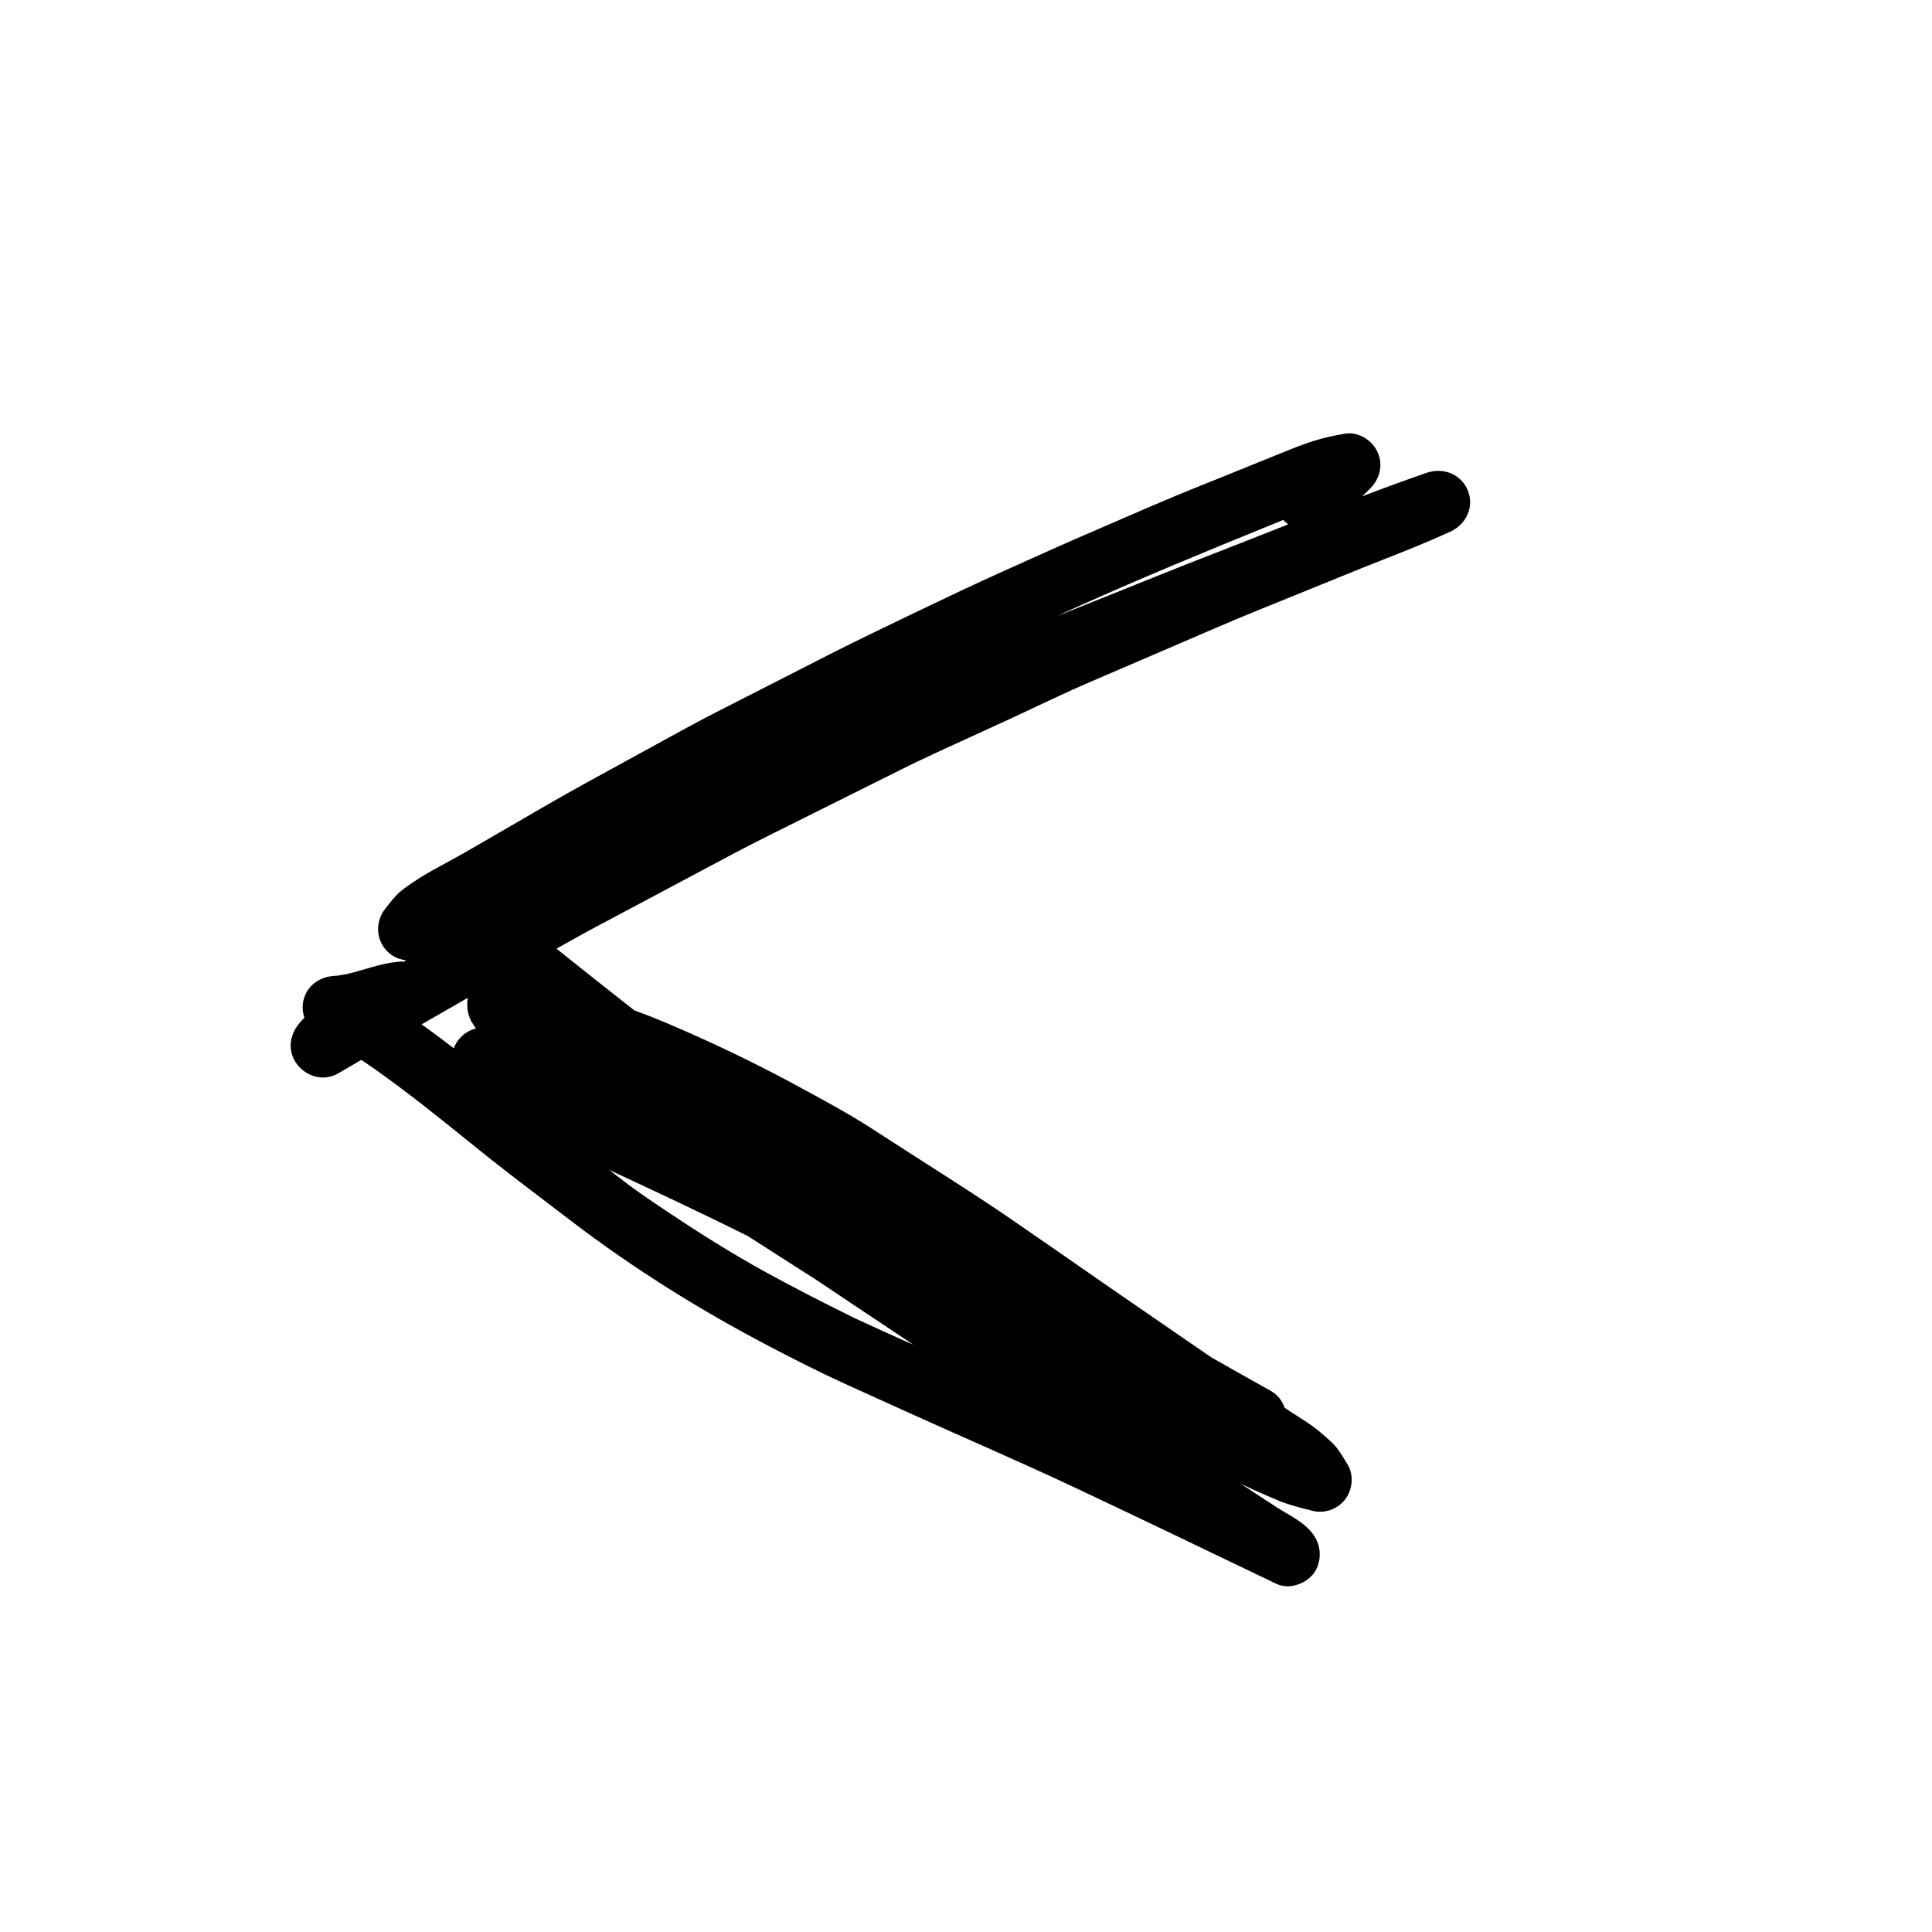
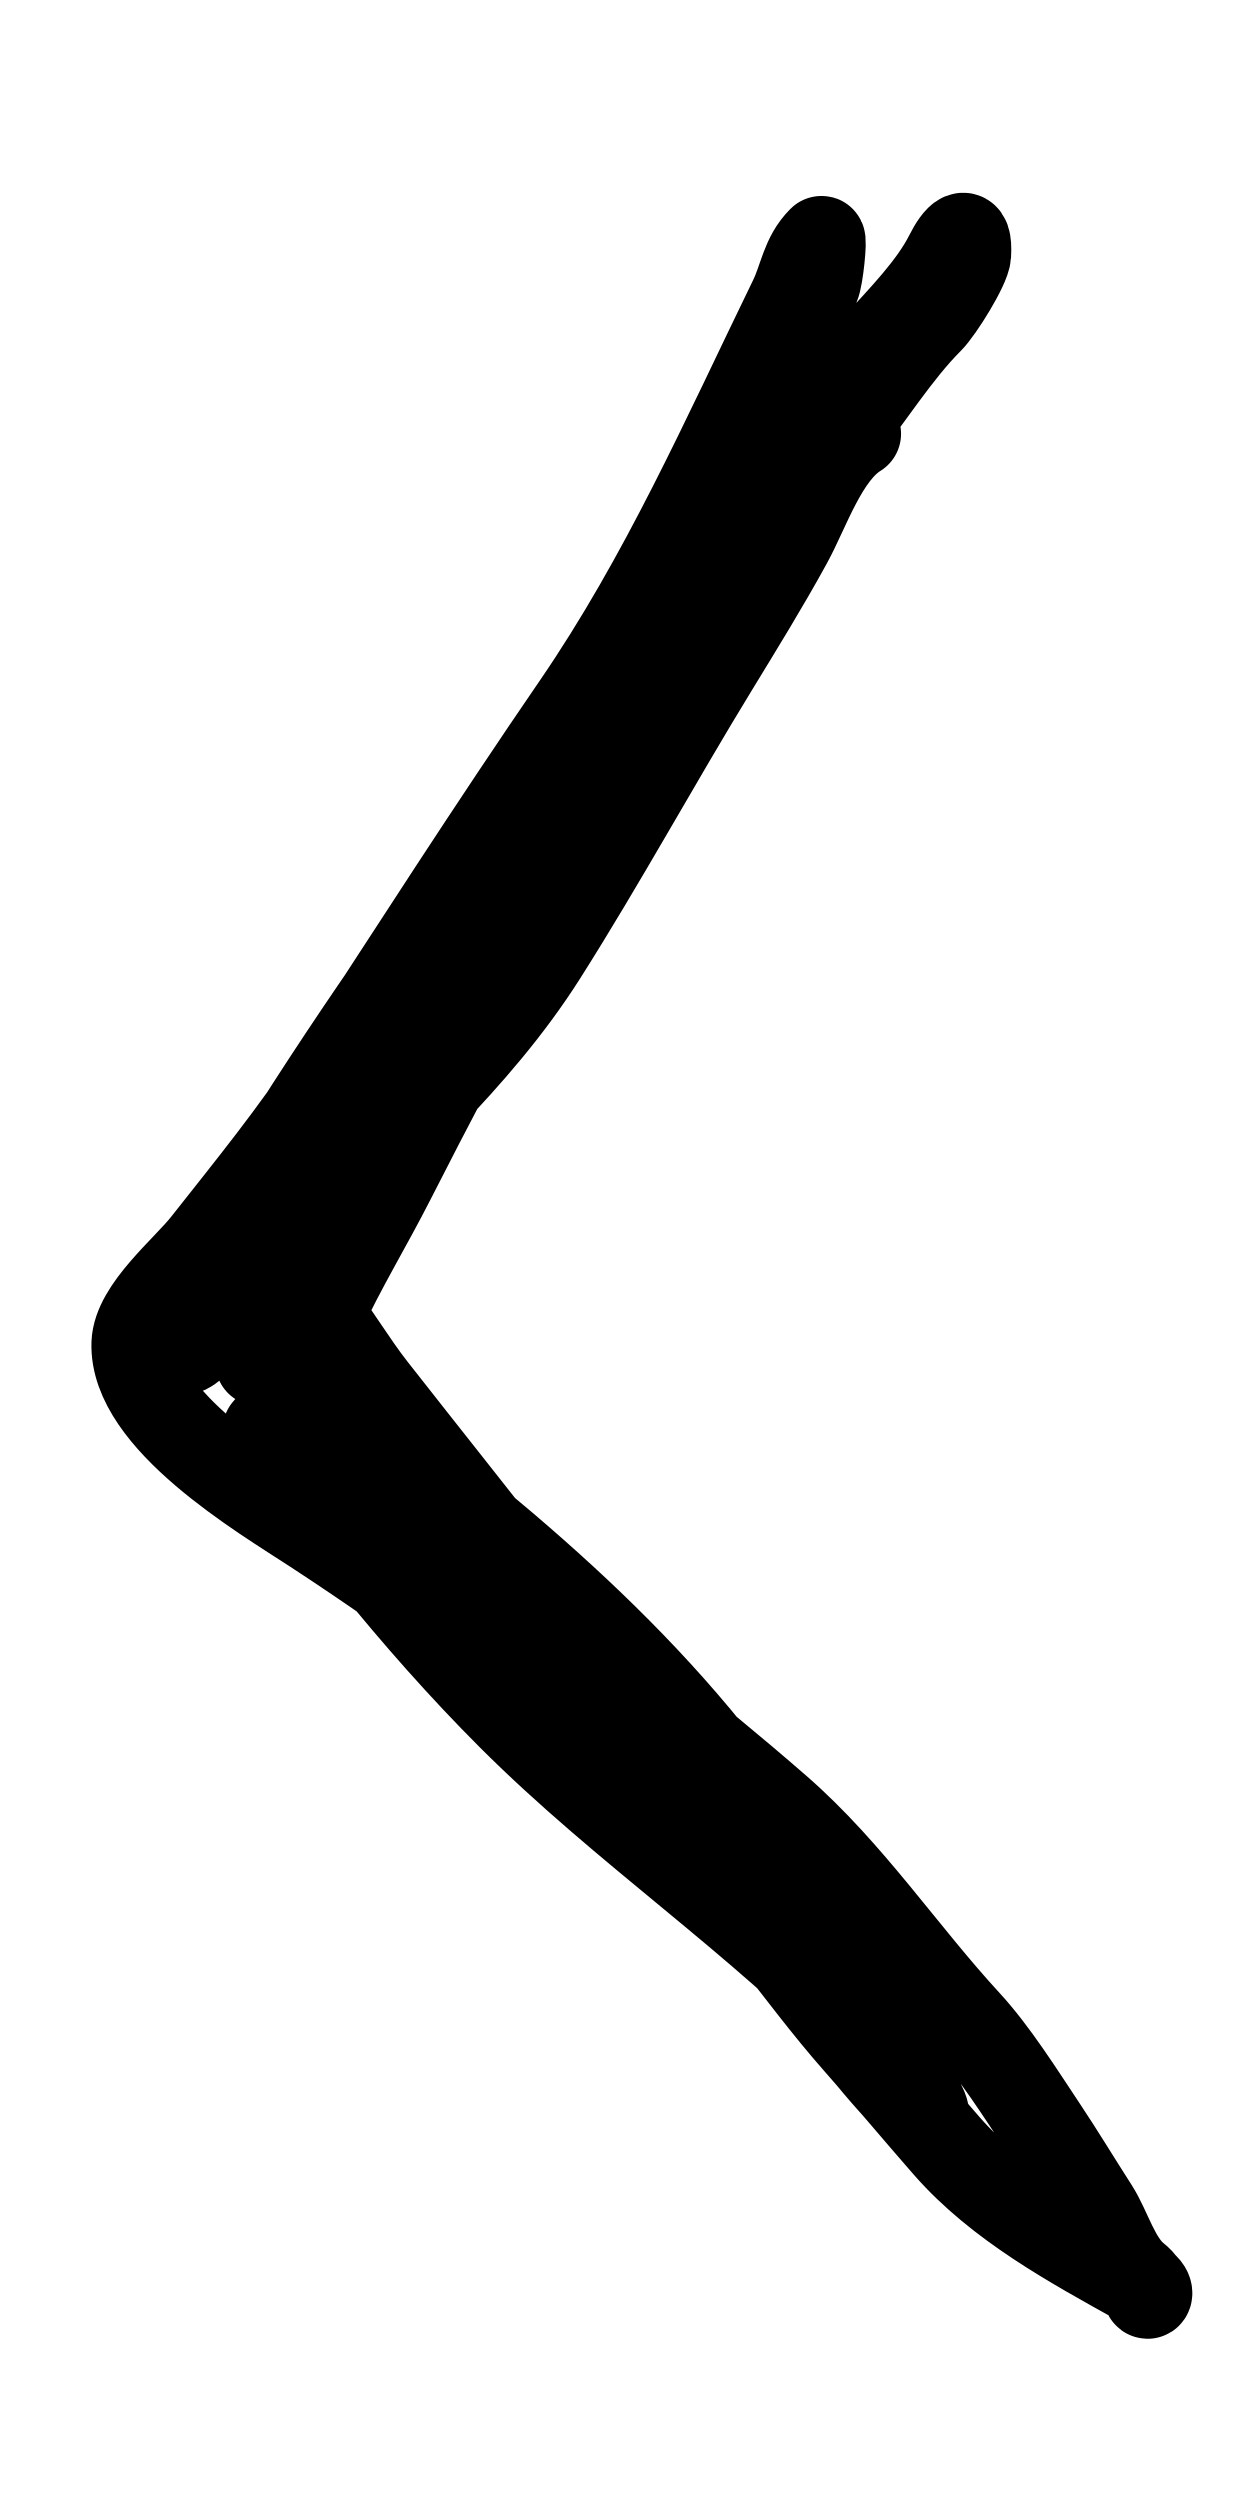
- <svg xmlns="http://www.w3.org/2000/svg" width="74" height="74" viewBox="0 0 74 74" fill="none">
-   <path d="M50.305 58.781C49.958 58.295 49.382 58.042 48.896 57.729C48.608 57.54 48.323 57.359 48.042 57.173C47.87 57.058 47.693 56.94 47.511 56.827C47.679 56.908 47.85 56.983 48.012 57.06C48.339 57.209 48.675 57.356 49.008 57.493C49.408 57.653 49.833 57.755 50.255 57.864C50.715 57.987 51.227 57.815 51.518 57.436C51.808 57.057 51.865 56.504 51.613 56.088C51.478 55.868 51.356 55.654 51.195 55.451C51.041 55.251 50.844 55.097 50.66 54.935C50.268 54.583 49.798 54.311 49.359 54.026C49.309 53.989 49.259 53.952 49.205 53.921C49.113 53.654 48.928 53.412 48.662 53.267C47.905 52.846 47.152 52.419 46.392 51.988C45.103 51.101 43.819 50.217 42.535 49.334C41.347 48.505 40.155 47.682 38.969 46.863C38.029 46.209 37.075 45.594 36.114 44.976C35.179 44.381 34.254 43.784 33.323 43.183C32.442 42.619 31.509 42.119 30.59 41.62C29.37 40.956 28.117 40.336 26.852 39.764C26.045 39.401 25.235 39.044 24.41 38.742C24.377 38.731 24.337 38.716 24.304 38.705C23.304 37.921 22.307 37.132 21.314 36.336C22.008 35.945 22.699 35.559 23.401 35.196C24.946 34.376 26.495 33.55 28.043 32.724C29.003 32.216 29.977 31.739 30.948 31.254C32.286 30.584 33.635 29.912 34.97 29.249C36.25 28.64 37.544 28.064 38.823 27.471C39.811 27.011 40.794 26.532 41.795 26.104C43.378 25.424 44.961 24.745 46.547 24.06C47.615 23.598 48.687 23.171 49.766 22.732C50.551 22.417 51.334 22.092 52.119 21.776C53.273 21.317 54.432 20.877 55.556 20.361C56.161 20.084 56.481 19.405 56.217 18.776C55.95 18.139 55.25 17.893 54.631 18.114C53.807 18.4 52.983 18.7 52.167 19.014C52.284 18.907 52.404 18.794 52.51 18.681C52.851 18.323 52.971 17.814 52.782 17.356C52.581 16.867 52.029 16.517 51.496 16.614C51.089 16.688 50.702 16.766 50.304 16.892C49.924 17.014 49.546 17.16 49.17 17.316C48.839 17.449 48.508 17.583 48.177 17.717C47.328 18.059 46.486 18.405 45.641 18.741C44.398 19.244 43.18 19.786 41.954 20.314C40.773 20.821 39.602 21.35 38.422 21.882C37.265 22.402 36.124 22.948 34.983 23.494C33.928 24.002 32.863 24.513 31.809 25.046C30.355 25.791 28.898 26.528 27.444 27.273C26.259 27.881 25.099 28.543 23.922 29.179C22.936 29.719 21.953 30.253 20.977 30.816C20.037 31.359 19.102 31.905 18.162 32.448C17.792 32.662 17.425 32.871 17.047 33.072C16.63 33.299 16.204 33.529 15.809 33.8C15.597 33.947 15.367 34.099 15.186 34.288C15.022 34.463 14.875 34.648 14.735 34.836C14.404 35.272 14.396 35.877 14.724 36.312C14.929 36.589 15.234 36.749 15.558 36.778C15.523 36.797 15.498 36.814 15.463 36.834C15.392 36.833 15.315 36.828 15.238 36.839C14.575 36.9 13.935 37.156 13.292 37.308C13.167 37.331 13.052 37.352 12.931 37.369C12.887 37.376 12.841 37.373 12.798 37.38C12.248 37.411 11.773 37.739 11.629 38.29C11.573 38.511 11.583 38.755 11.659 38.981C11.639 39.002 11.623 39.016 11.604 39.036C11.361 39.292 11.192 39.544 11.143 39.904C11.024 40.865 12.103 41.607 12.952 41.114C13.248 40.945 13.542 40.766 13.838 40.596C13.868 40.613 13.9 40.64 13.93 40.657C15.584 41.778 17.121 43.062 18.685 44.313C19.752 45.16 20.846 45.973 21.923 46.801C24.283 48.599 26.809 50.177 29.43 51.548C30.392 52.055 31.369 52.548 32.361 53.002C33.191 53.378 34.016 53.751 34.846 54.128C37.005 55.105 39.181 56.036 41.319 57.049C43.847 58.239 46.361 59.452 48.878 60.66C49.363 60.892 49.982 60.687 50.305 60.279C50.338 60.235 50.372 60.191 50.399 60.143C50.629 59.705 50.592 59.176 50.305 58.781ZM25.89 46.008C26.812 46.446 27.731 46.889 28.649 47.348C29.488 47.888 30.33 48.422 31.175 48.965C31.187 48.972 31.205 48.982 31.217 48.989C32.469 49.831 33.731 50.67 34.987 51.506C34.918 51.474 34.849 51.442 34.776 51.416C34.108 51.118 33.448 50.816 32.783 50.511C31.578 49.918 30.382 49.308 29.202 48.658C28.001 47.988 26.834 47.259 25.688 46.494C25.087 46.092 24.483 45.695 23.912 45.255C23.721 45.105 23.526 44.961 23.335 44.811C24.192 45.21 25.042 45.606 25.89 46.008ZM41.307 23.222C43.73 22.133 46.189 21.119 48.656 20.118C48.823 20.048 48.991 19.978 49.154 19.914C49.169 19.93 49.177 19.943 49.198 19.963C49.245 20.006 49.291 20.049 49.341 20.085C48.314 20.491 47.286 20.896 46.252 21.298C44.935 21.806 43.632 22.345 42.323 22.865C41.714 23.108 41.106 23.352 40.497 23.595C40.76 23.469 41.038 23.344 41.307 23.222ZM17.917 38.219C17.868 38.524 17.902 38.837 18.054 39.123C18.11 39.218 18.17 39.308 18.232 39.392C18.129 39.419 18.019 39.459 17.923 39.515C17.675 39.656 17.48 39.885 17.381 40.152C16.974 39.839 16.565 39.531 16.148 39.235C16.741 38.895 17.334 38.556 17.917 38.219Z" fill="black" />
+ <svg xmlns="http://www.w3.org/2000/svg" width="37" height="74" viewBox="0 0 37 74" fill="none">
+   <path d="M25.377 12.84C24.399 13.442 23.875 15.079 23.342 16.052C22.651 17.313 21.896 18.537 21.148 19.762C19.432 22.569 17.842 25.488 16.081 28.267C14.072 31.437 11.31 33.717 8.876 36.456C8.039 37.397 7.226 38.32 6.331 39.215C5.678 39.869 5.223 40.526 5.223 39.306C5.223 39.09 5.443 38.084 5.63 38.084C6.05 38.084 6.439 38.703 6.738 38.944C7.714 39.73 8.5 40.684 9.509 41.455C14.466 45.237 19.201 48.986 22.731 54.213C23.964 56.039 28.44 60.917 26.882 59.359C24.457 56.934 21.473 54.755 18.84 52.471C15.823 49.853 12.639 47.476 9.294 45.289C7.748 44.278 3.918 42.022 4.001 39.758C4.039 38.738 5.488 37.572 6.082 36.818C7.386 35.164 8.709 33.541 9.86 31.773C12.233 28.131 14.583 24.467 17.042 20.882C19.646 17.084 21.456 12.967 23.455 8.859C23.765 8.222 23.809 7.6 24.314 7.095C24.376 7.033 24.27 8.207 24.156 8.463C21.965 13.392 19.558 18.112 16.375 22.454C13.541 26.318 10.73 30.222 8.197 34.296C8.079 34.485 6.743 36.352 6.976 36.456C8.7 37.222 9.915 39.663 11.036 41.093C14.235 45.171 17.453 49.146 20.491 53.342C22.649 56.321 24.51 59.792 27.119 62.401C27.703 62.985 27.189 62.031 27.006 61.802C26.578 61.266 26.231 60.74 25.739 60.23C22.446 56.81 18.483 54.172 15.119 50.808C13.689 49.378 12.307 47.812 11.036 46.239C10.2 45.203 8.864 44.11 8.231 42.97C7.622 41.874 7.803 42.354 8.842 43.016C10.866 44.303 12.99 45.576 14.904 47.042C17.676 49.165 20.393 51.251 23.025 53.545C25.16 55.407 26.732 57.802 28.635 59.868C29.437 60.739 30.203 61.959 30.874 62.967C31.398 63.753 31.889 64.567 32.401 65.364C32.796 65.978 33.03 66.926 33.623 67.4C33.816 67.555 33.875 67.673 33.939 67.898C33.976 68.028 34.134 67.786 33.724 67.559C31.744 66.458 29.558 65.274 28.024 63.521C27.127 62.495 26.272 61.471 25.366 60.444C23.558 58.395 22.017 55.926 19.971 54.1C18.031 52.368 16.251 50.464 14.18 48.874C12.786 47.803 11.342 46.646 10.098 45.402C9.564 44.869 8.48 43.885 8.48 43.061C8.48 40.009 10.218 37.612 11.579 34.94C13.859 30.463 16.347 25.821 19.066 21.594C20.957 18.657 22.678 15.554 24.88 12.829C25.743 11.761 26.558 10.438 27.515 9.481C27.822 9.175 28.614 7.903 28.635 7.547C28.688 6.637 28.331 7.023 28.069 7.547C27.599 8.487 26.681 9.419 25.977 10.194C22.884 13.596 20.938 18.098 18.603 22.024C17.046 24.641 15.537 27.286 13.988 29.907C11.903 33.436 9.543 36.658 7.666 40.324" stroke="black" stroke-width="2.588" stroke-linecap="round" />
</svg>
